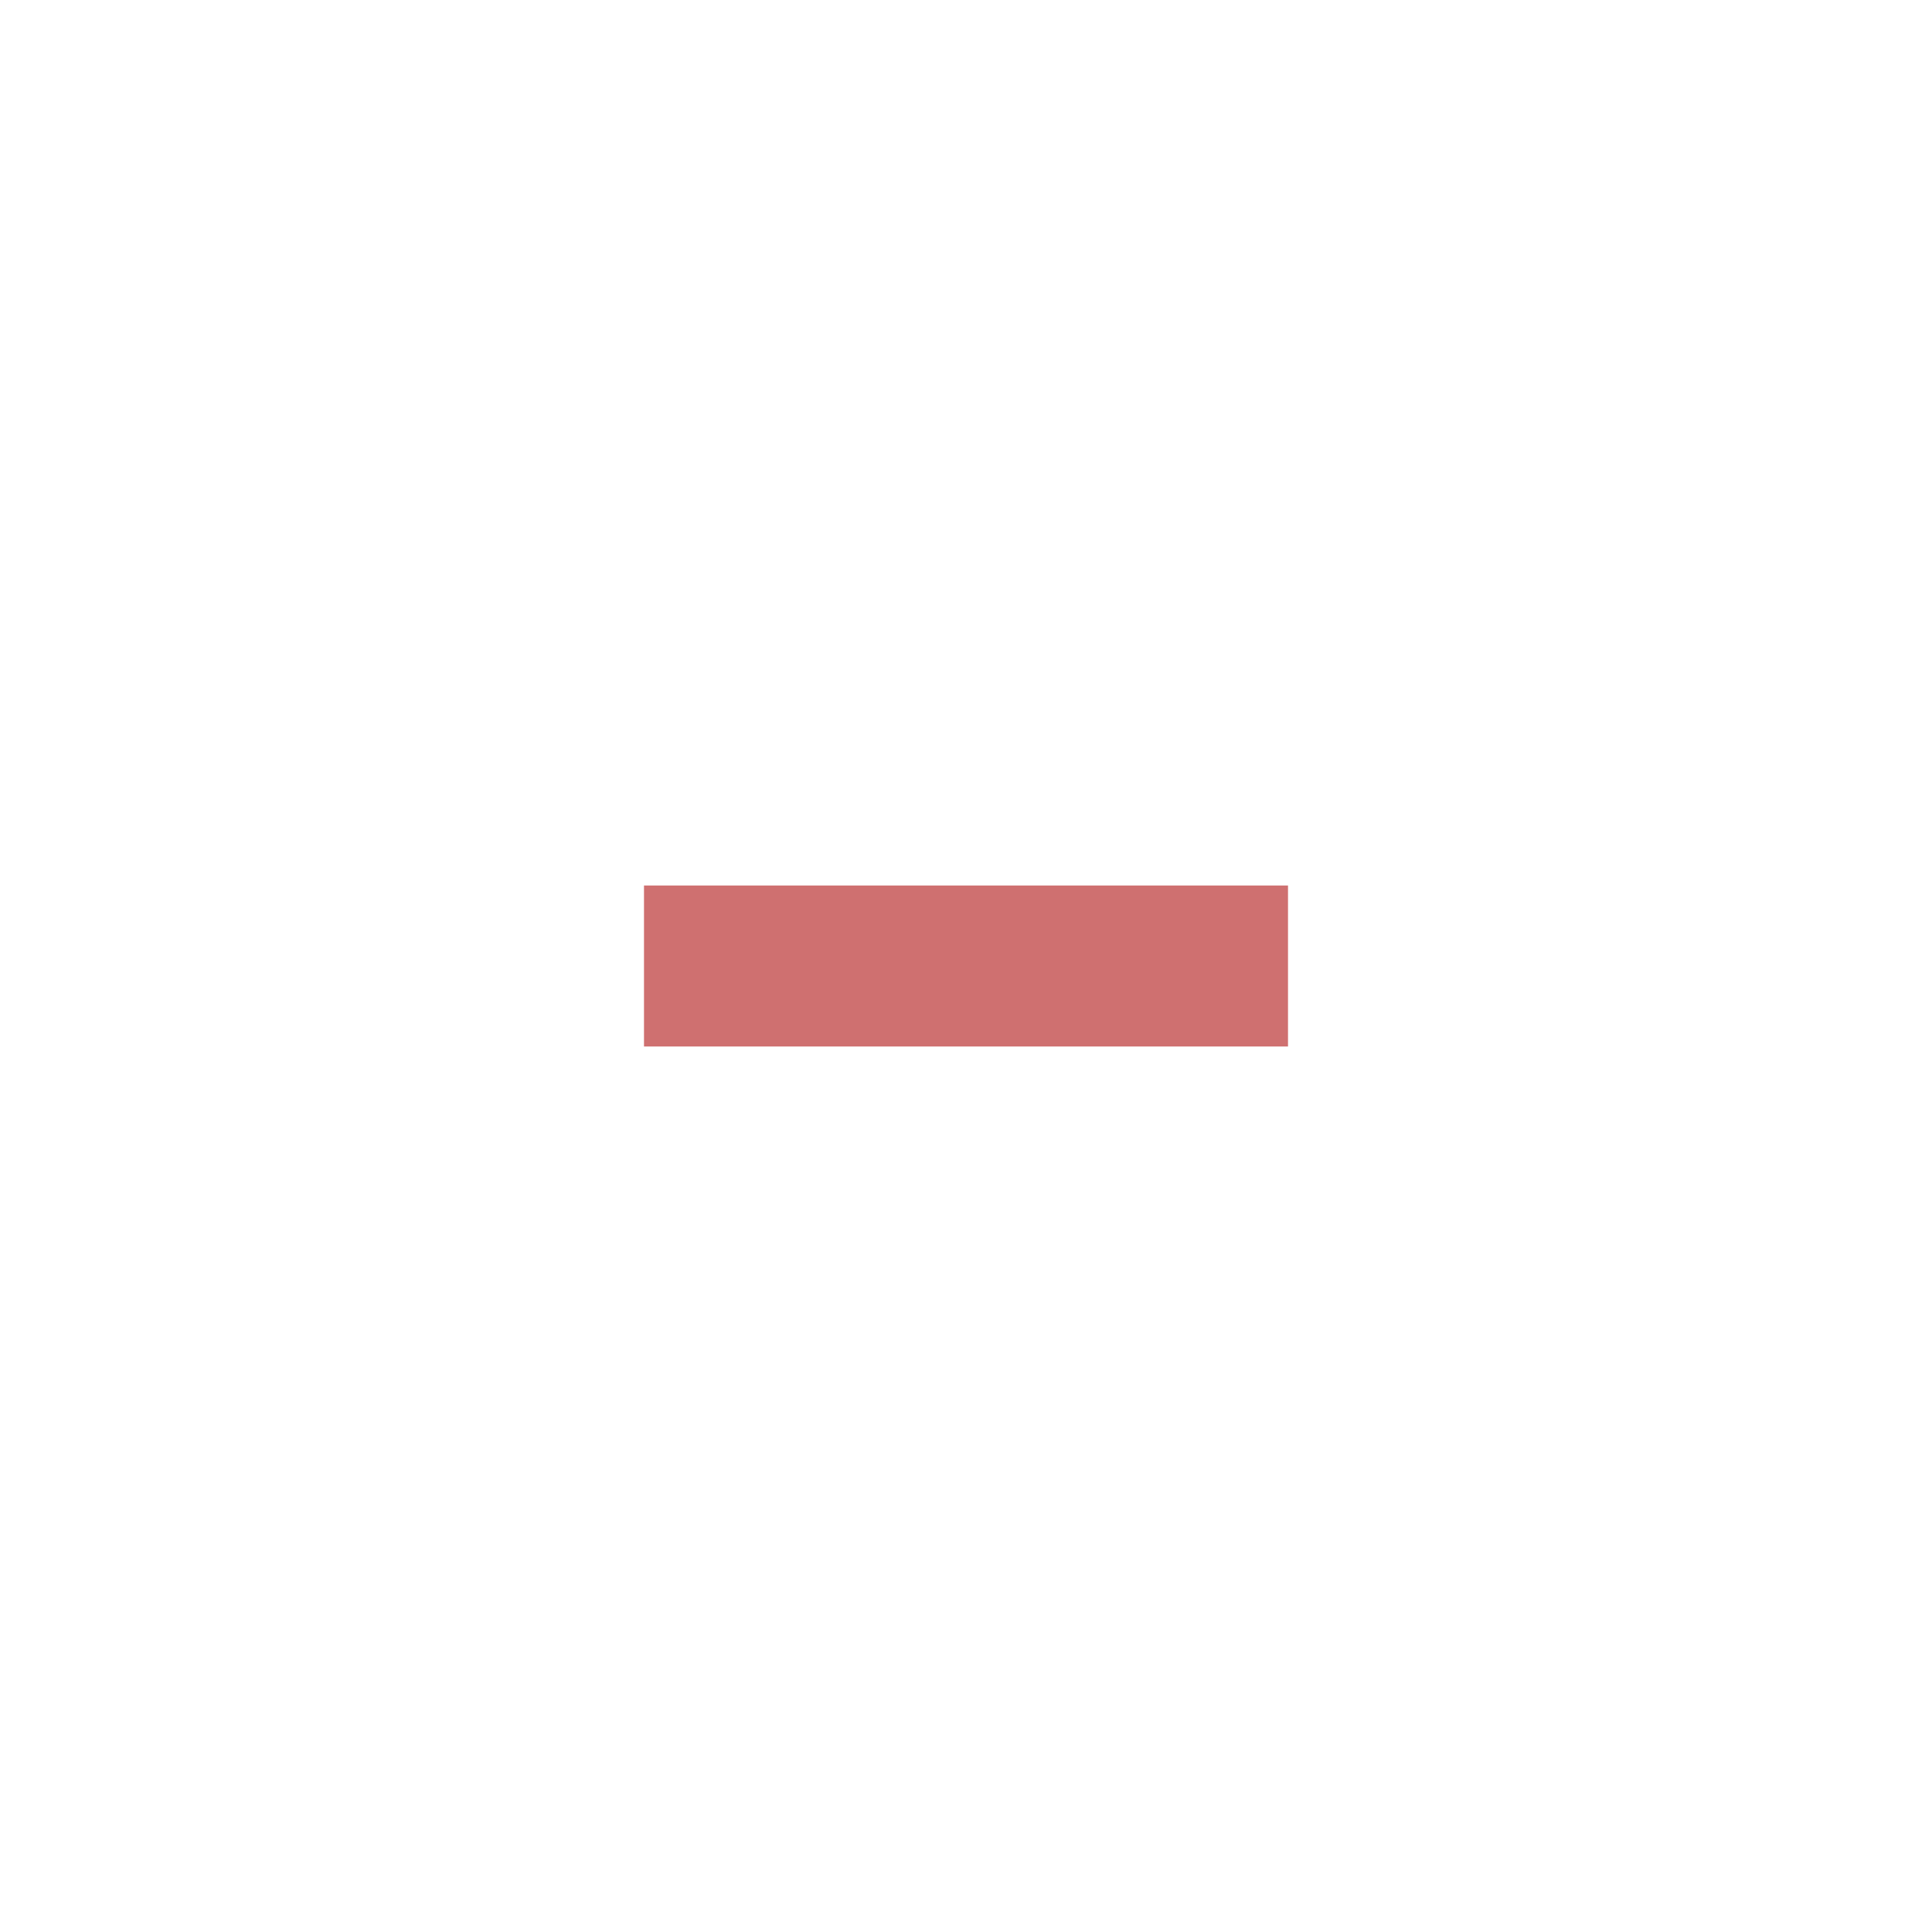
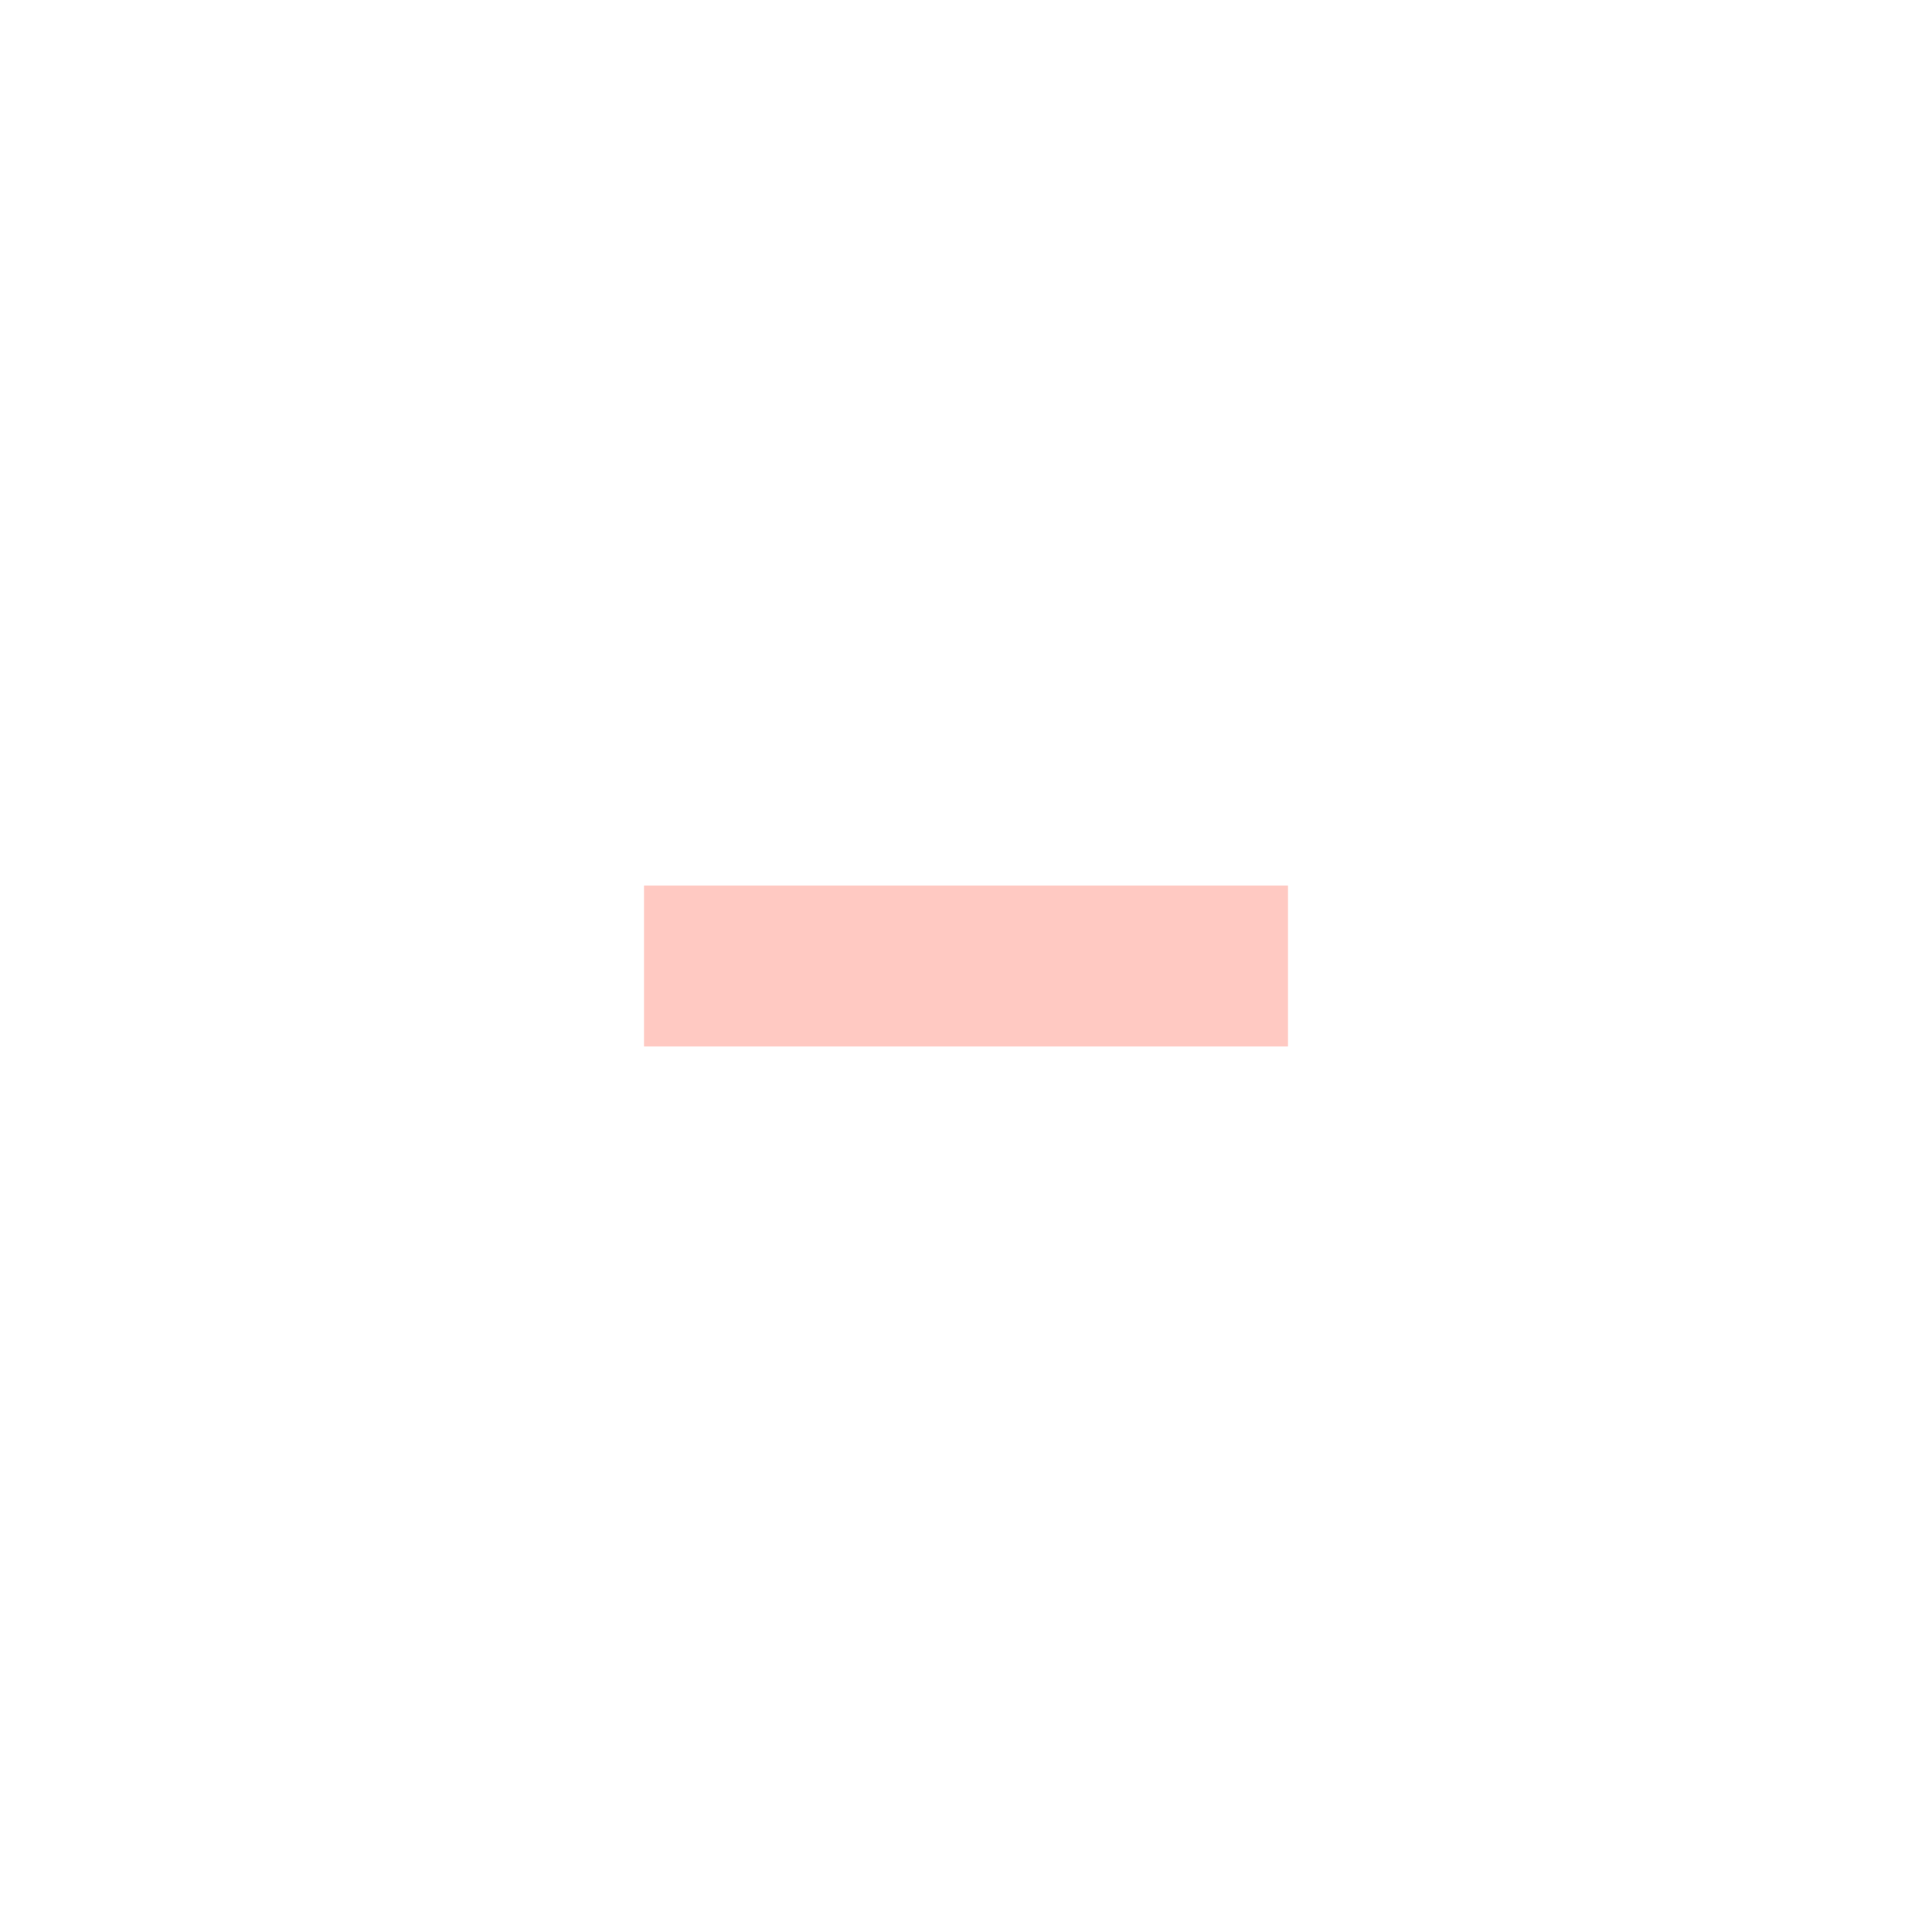
<svg xmlns="http://www.w3.org/2000/svg" version="1.1" x="0px" y="0px" width="24px" height="24px" viewBox="0 0 24 24" xml:space="preserve">
-   <rect x="8" y="11" fill="#bf4040" opacity="0.75" width="8" height="2" />
+   <rect x="8" y="11" fill="#ffb7ad" opacity="0.75" width="8" height="2" />
</svg>
